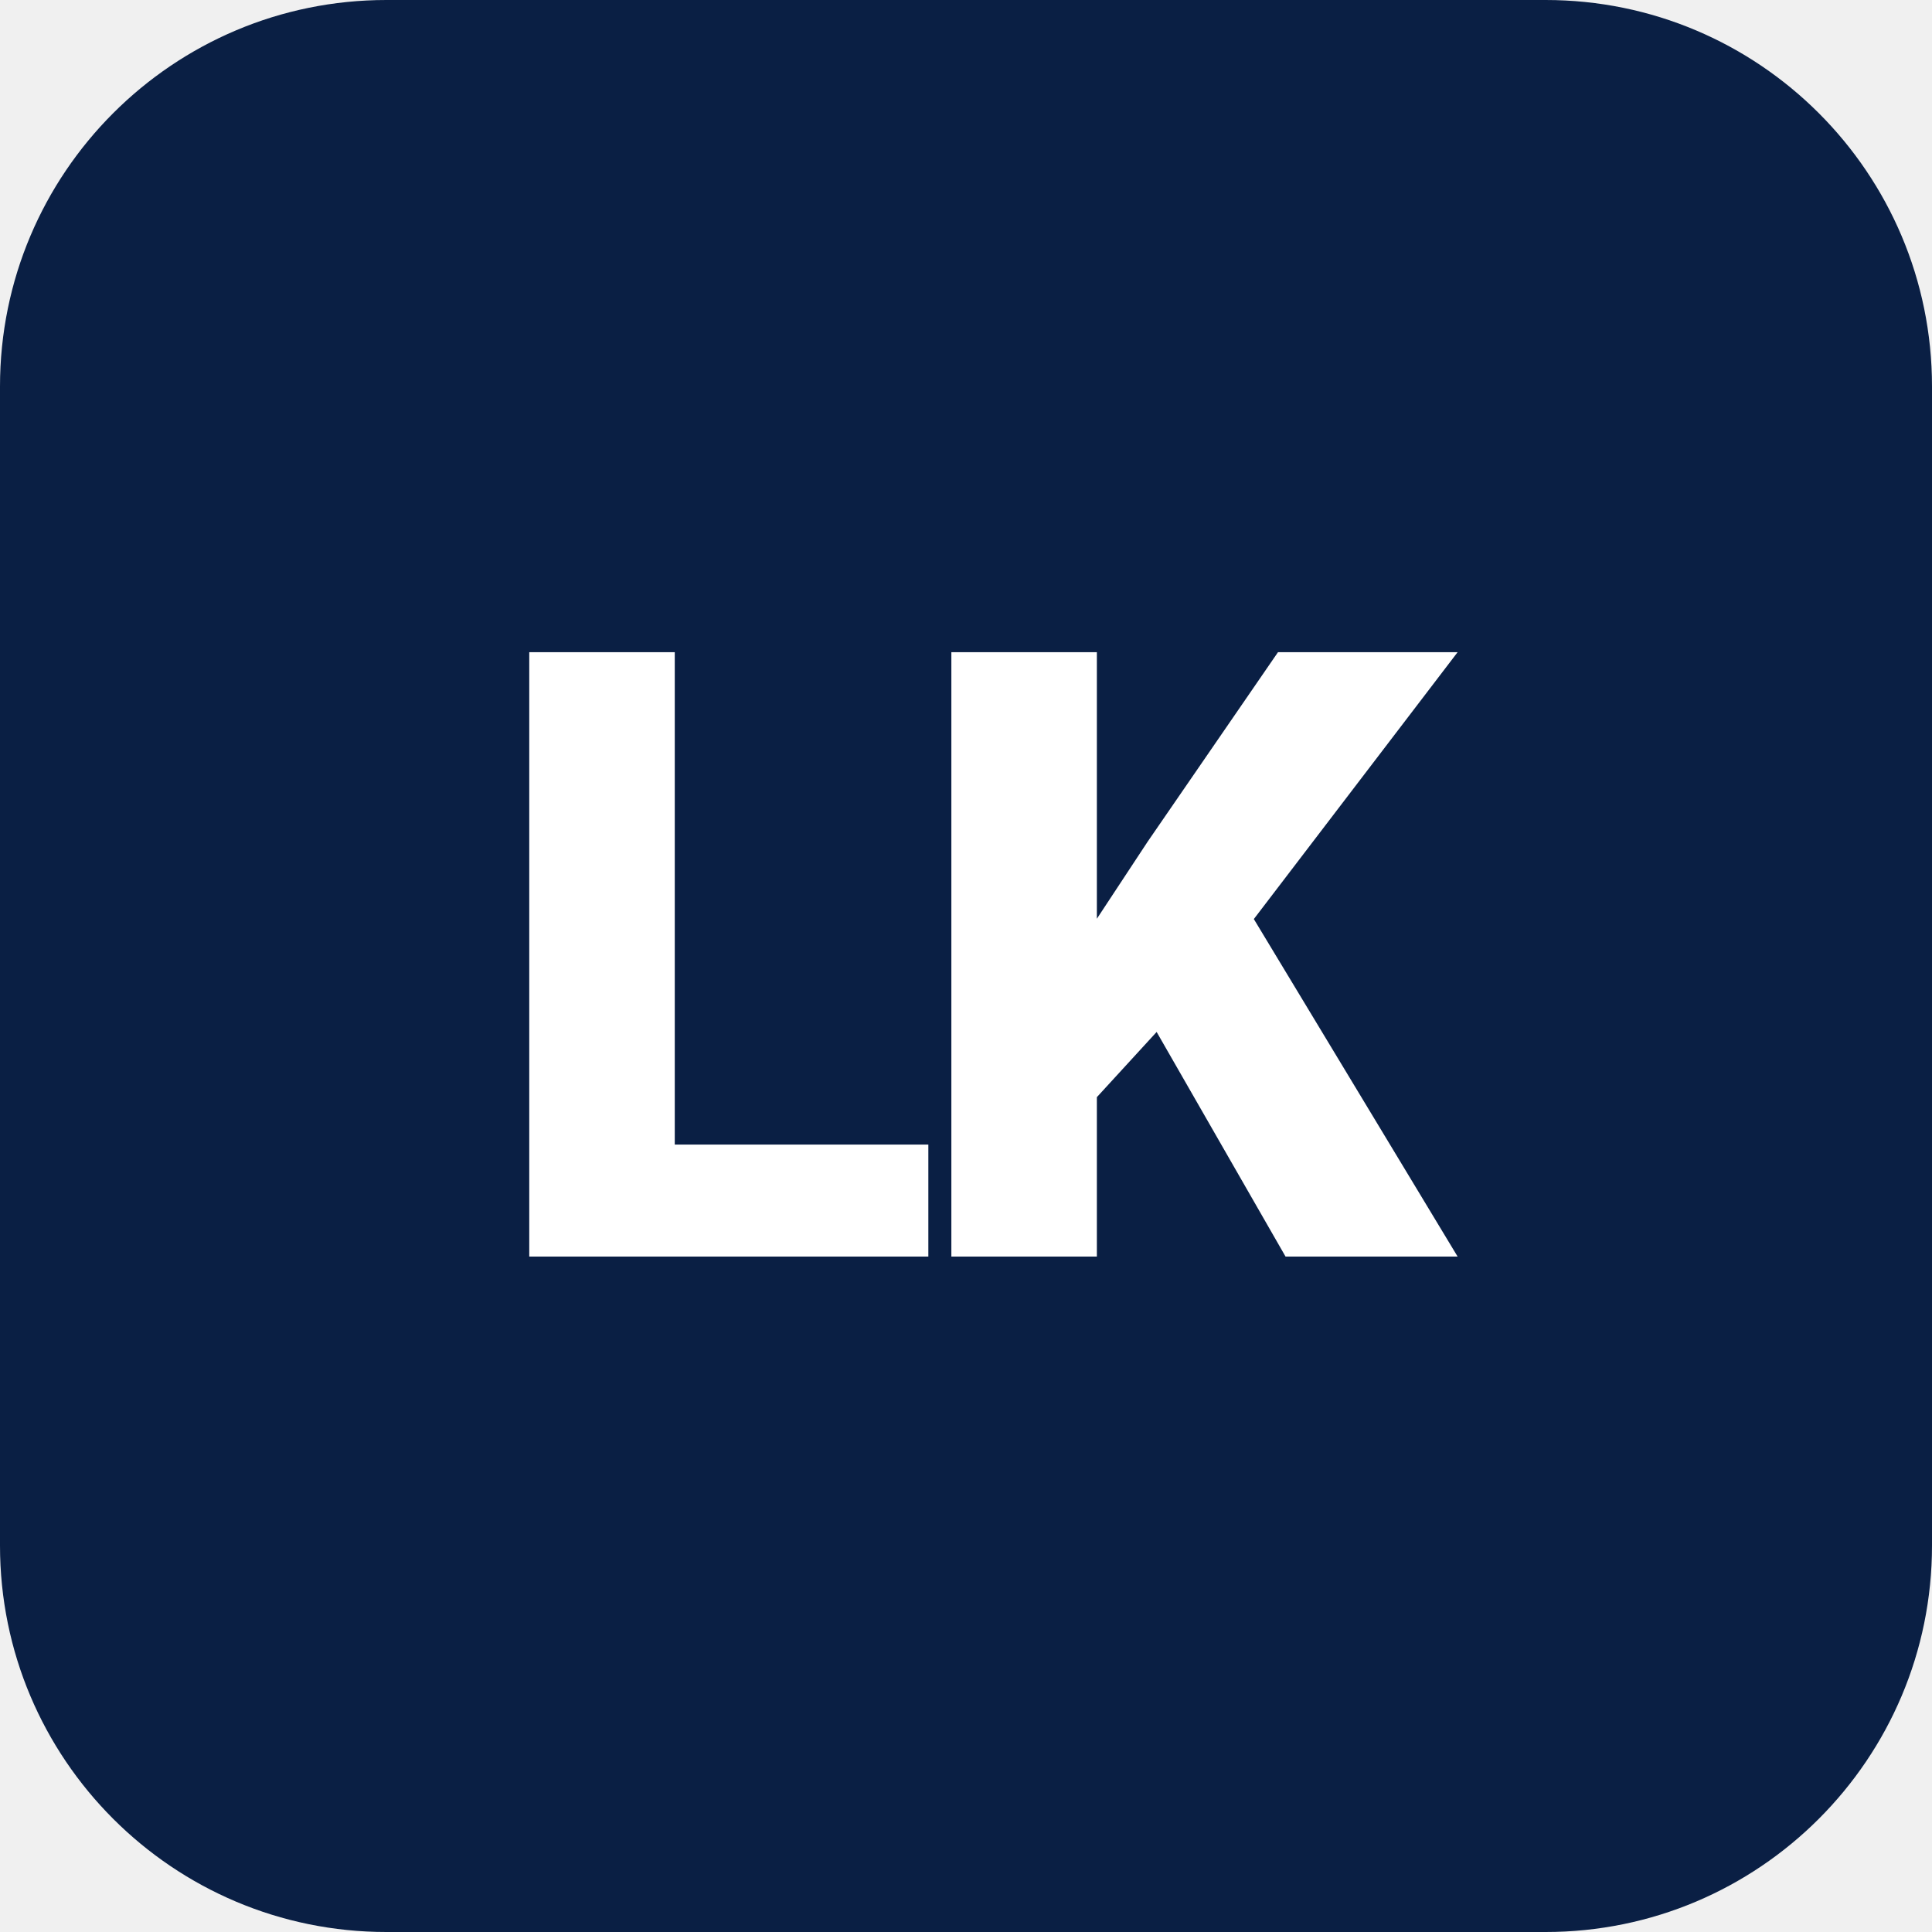
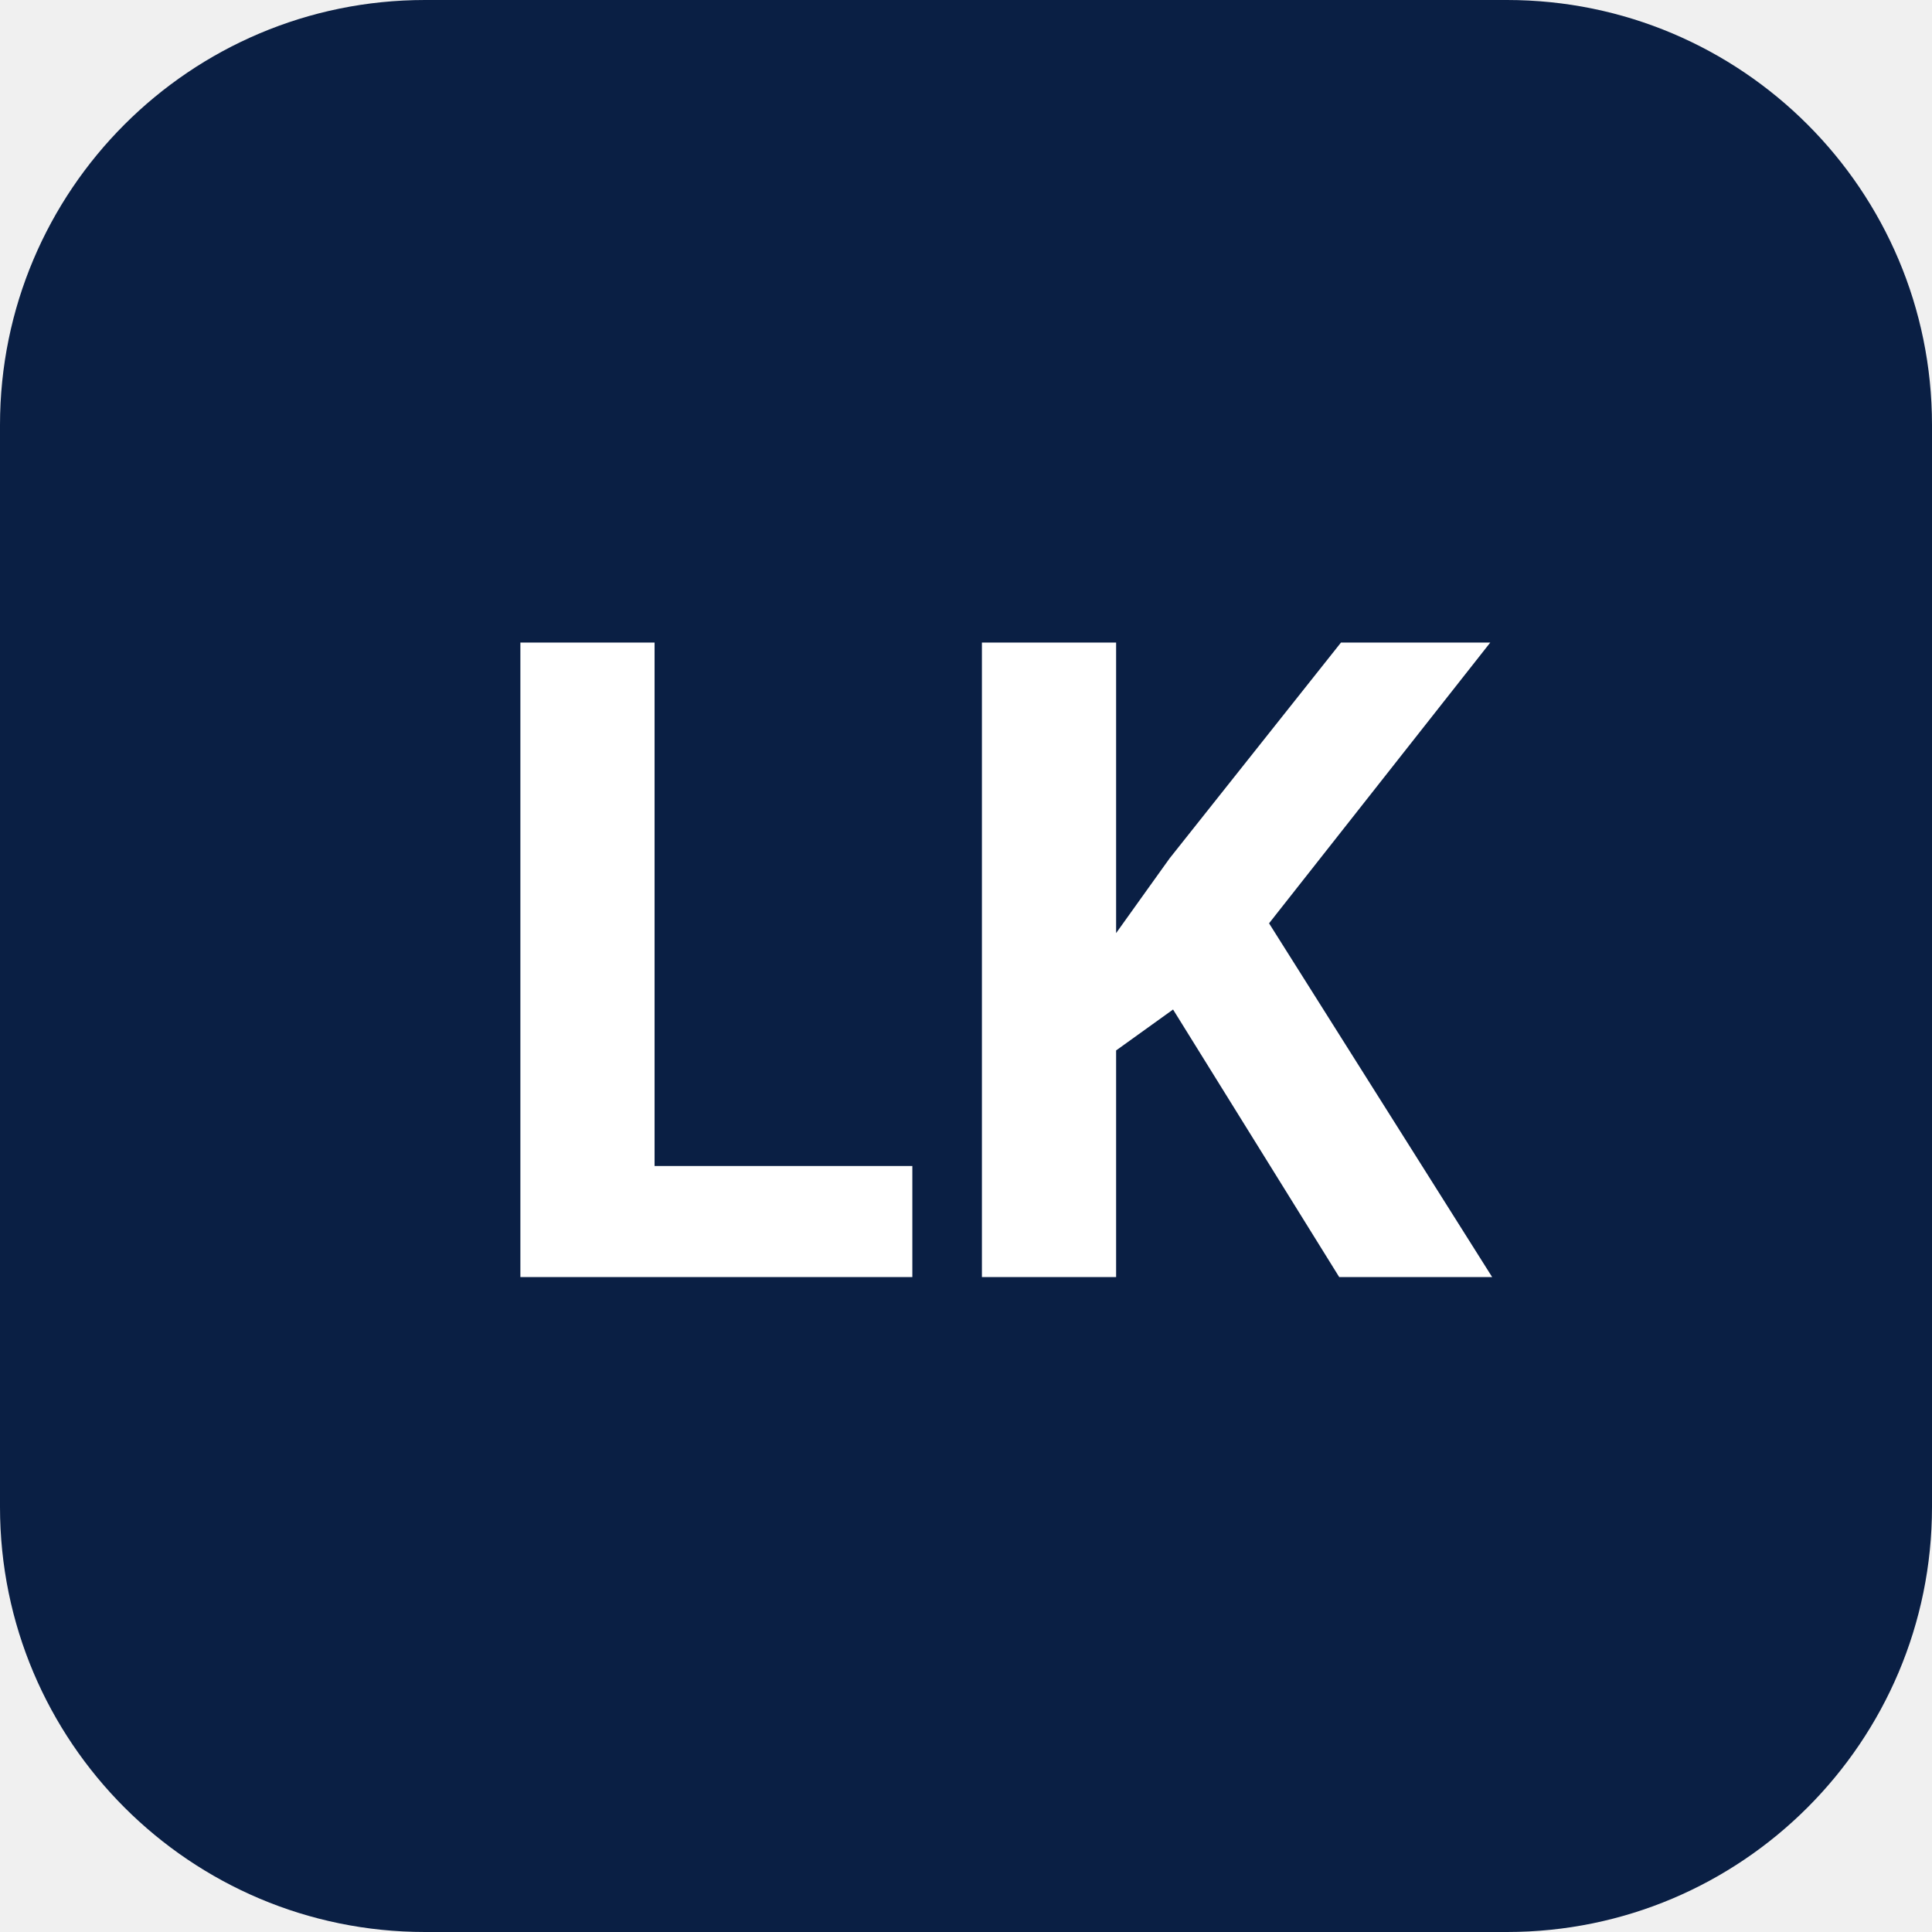
- <svg xmlns="http://www.w3.org/2000/svg" viewBox="0 0 100 100">
-   <rect width="100" height="100" rx="20" fill="#0a1f44" />
-   <text x="50" y="50" font-family="-apple-system, BlinkMacSystemFont, 'Segoe UI', Roboto, 'Inter', sans-serif" font-weight="800" font-size="44" letter-spacing="-2" fill="#ffffff" text-anchor="middle" dominant-baseline="central">LK</text>
+ <svg xmlns="http://www.w3.org/2000/svg" viewBox="0 0 256 256" width="256" height="256">
+   <defs />
+   <rect width="256" height="256" rx="56.32" ry="56.32" fill="#0a1f44" />
+   <text x="58.36" y="169.22" font-family="'Space Grotesk', sans-serif" font-weight="600" font-size="117.76" letter-spacing="-5.38" fill="#ffffff">LK</text>
</svg>
